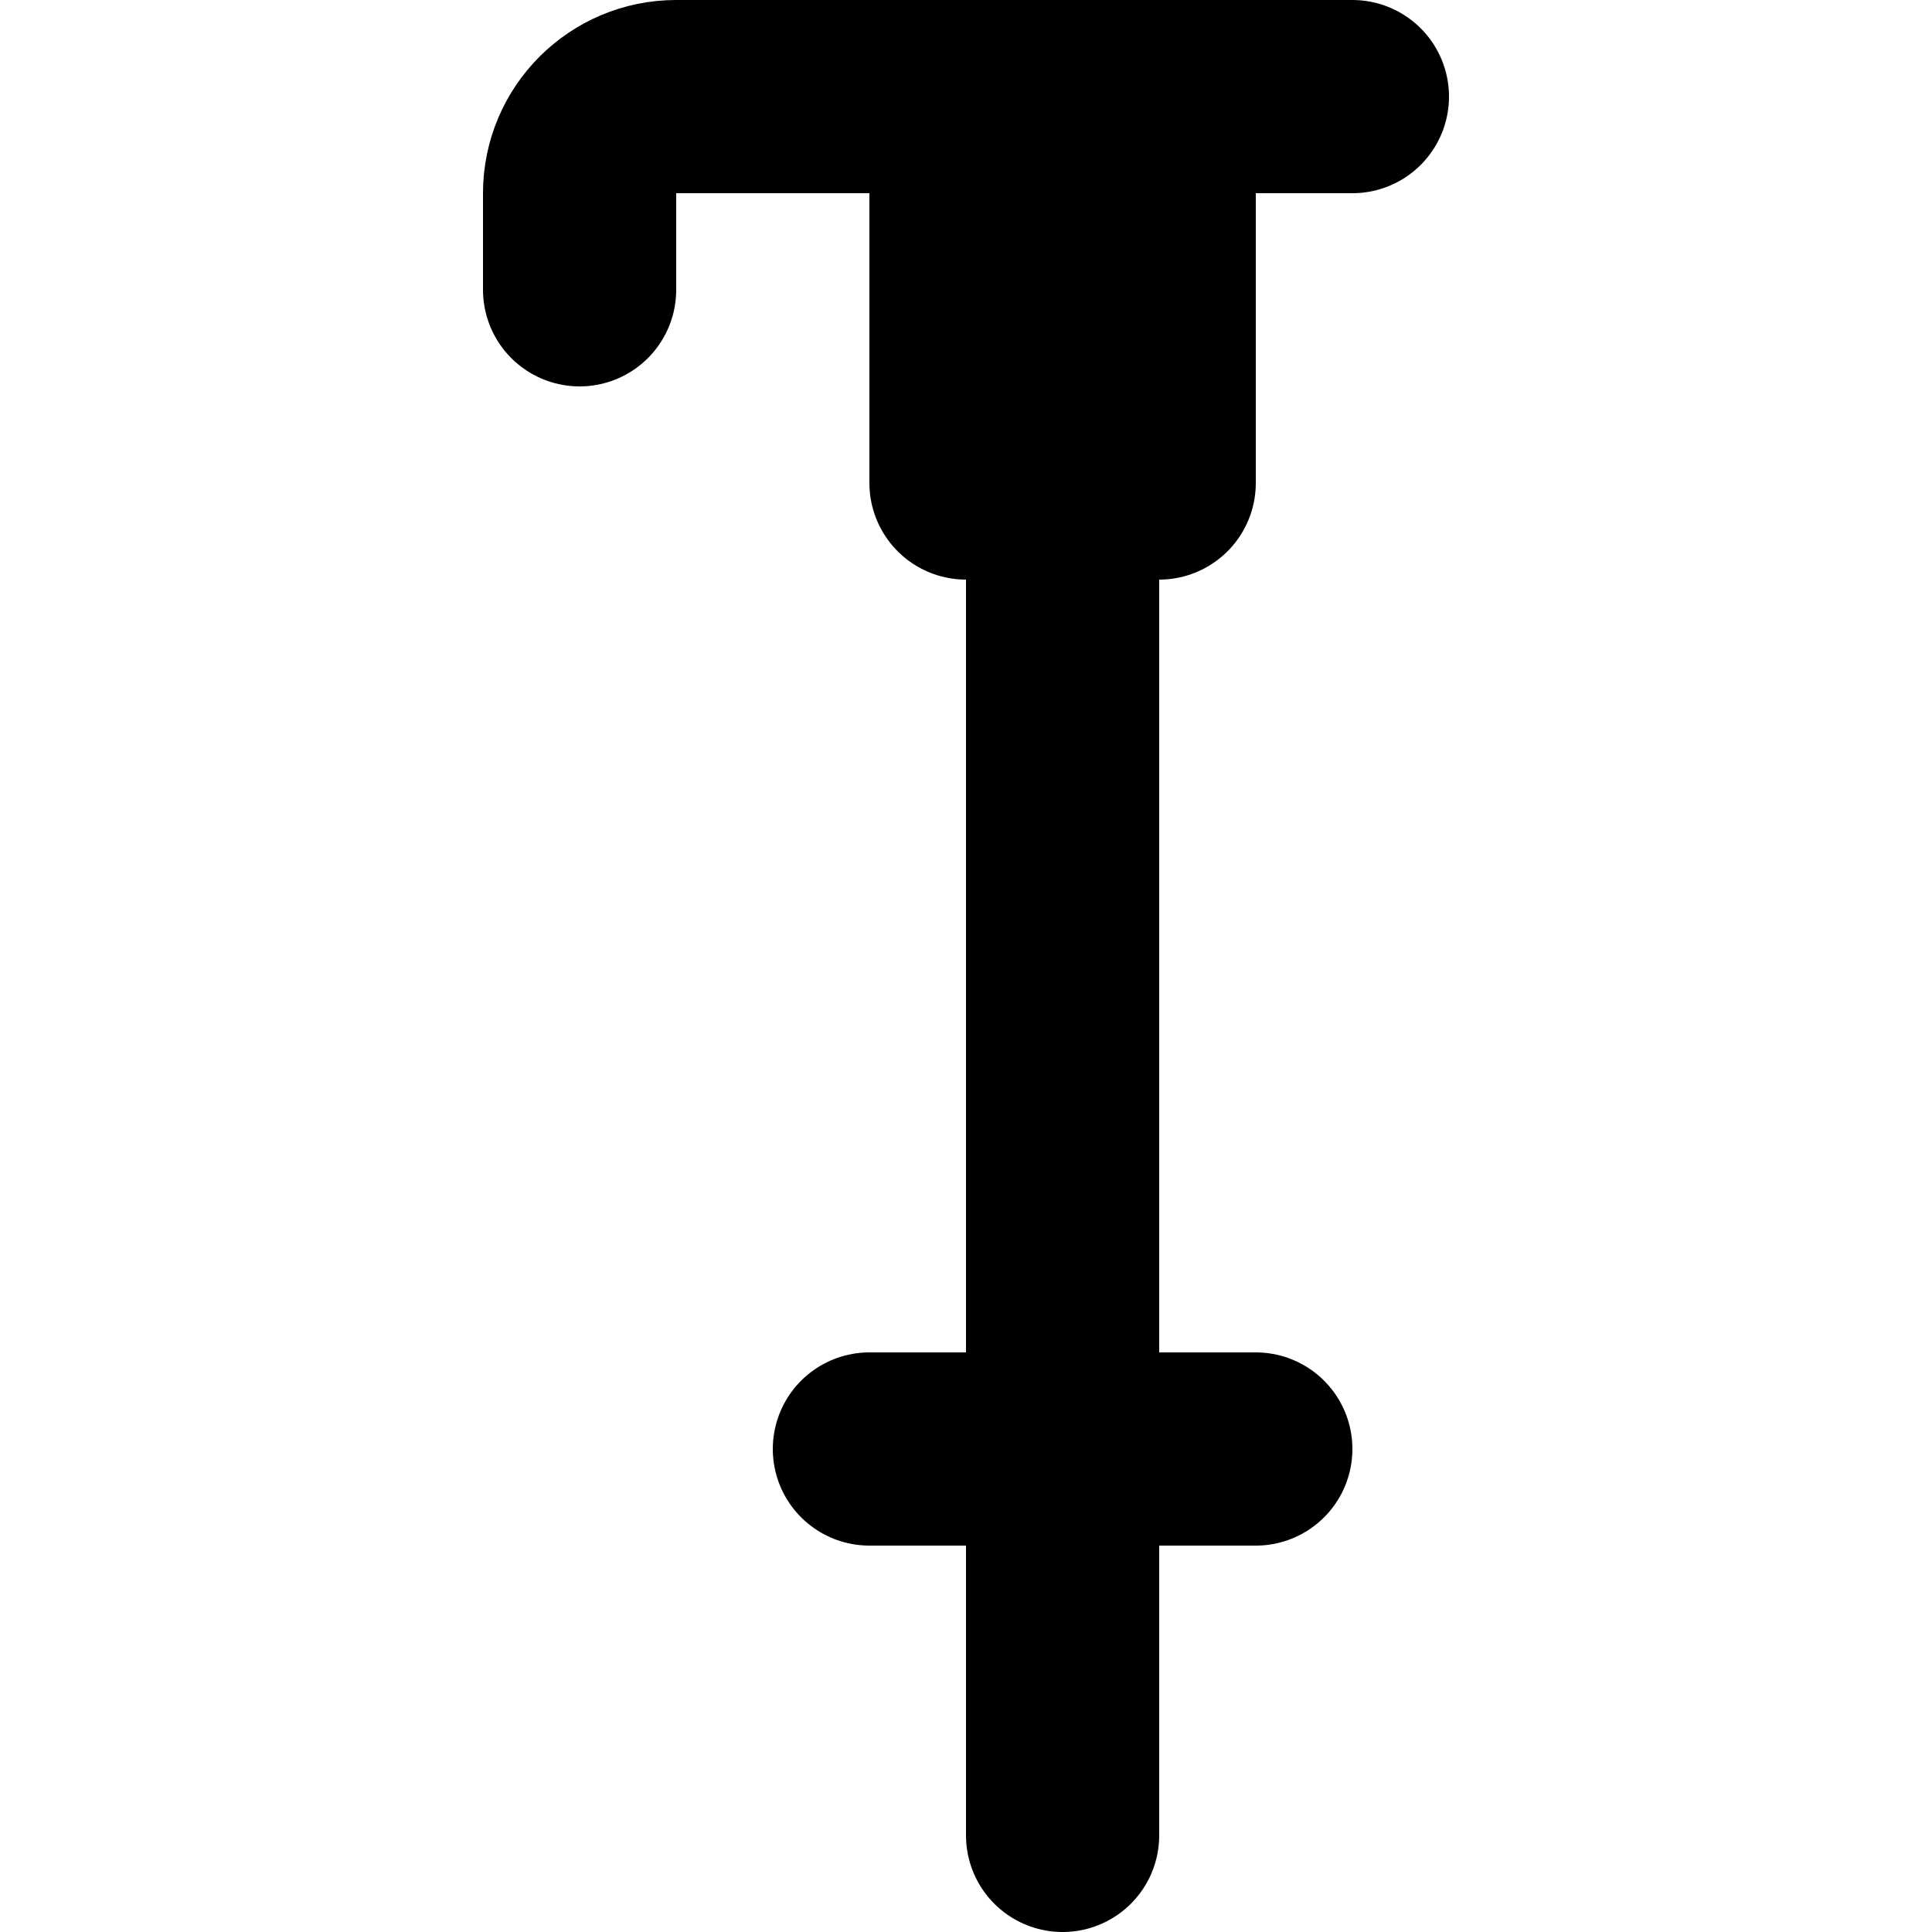
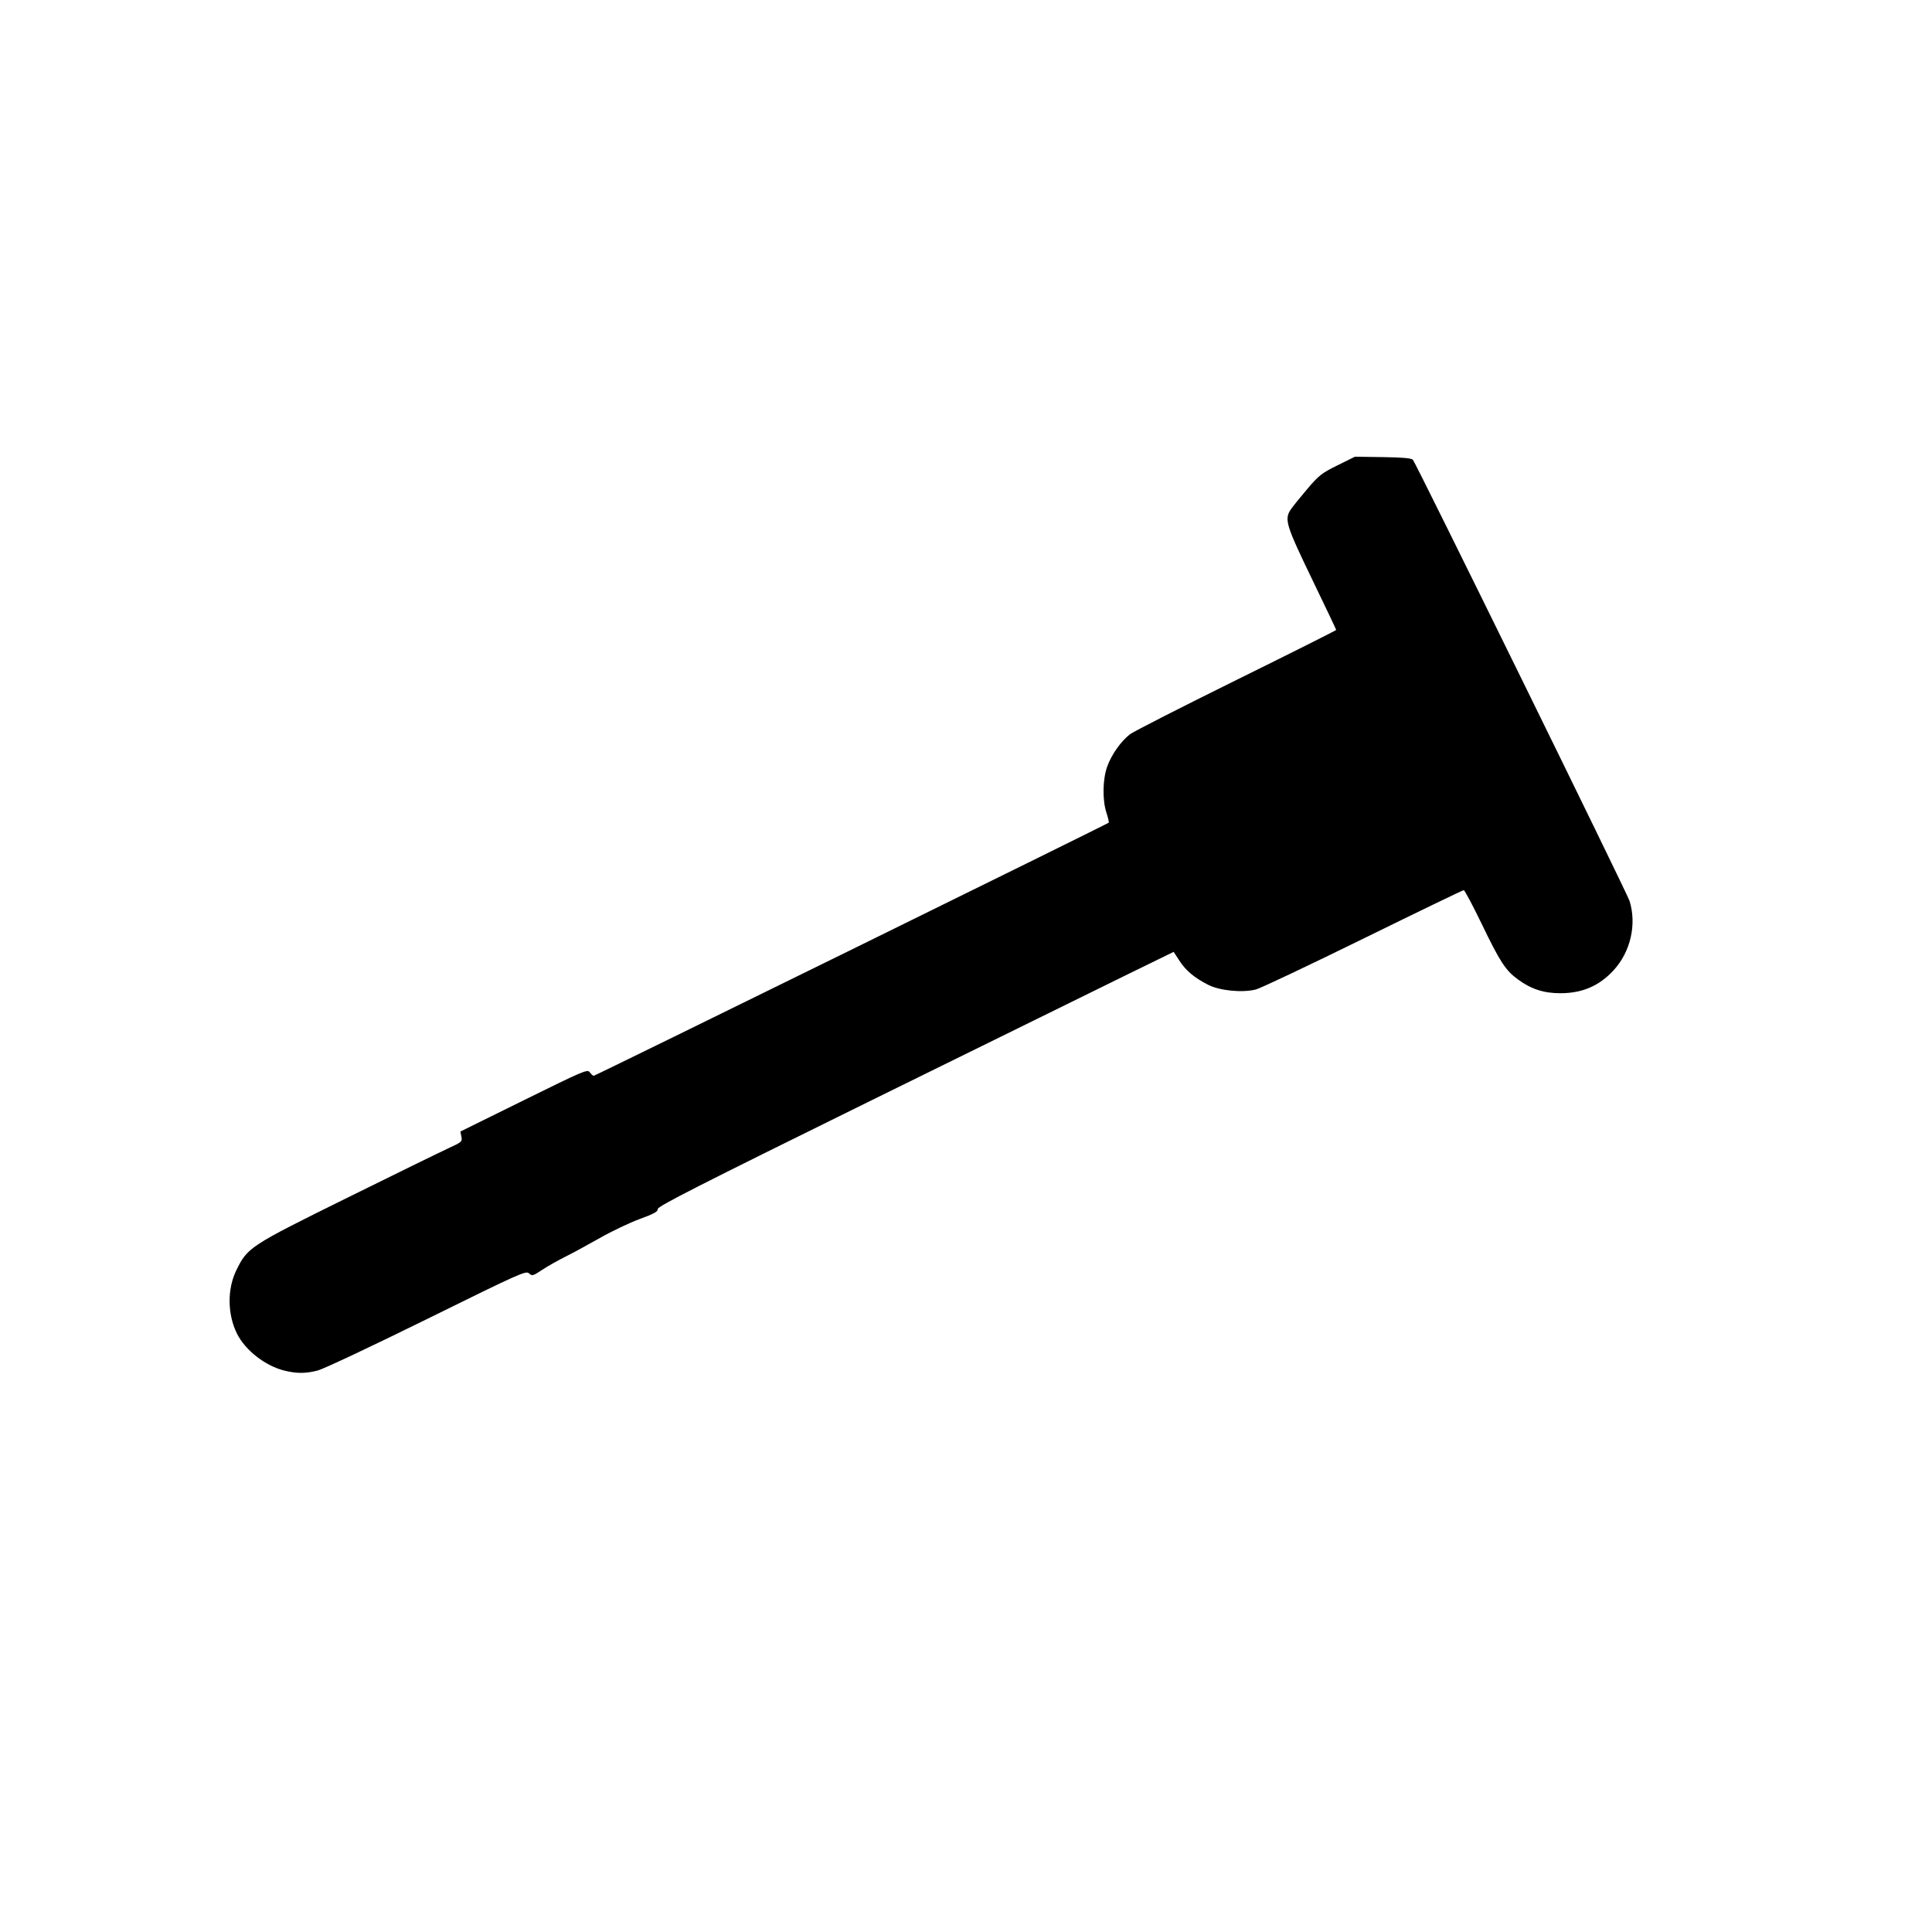
- <svg xmlns="http://www.w3.org/2000/svg" width="800px" height="800px" viewBox="-5 0 20 20">
-   <g id="trekking-pole-2" transform="translate(-7 -2)">
-     <rect id="secondary" fill="#2ca9bc" width="2" height="4" transform="translate(14 7) rotate(180)" />
-     <path id="primary" d="M16,3H9A1,1,0,0,0,8,4V5" fill="none" stroke="#000000" stroke-linecap="round" stroke-linejoin="round" stroke-width="2" />
-     <path id="primary-2" data-name="primary" d="M13,21V7m2,10H11M12,7h2V3H12Z" fill="none" stroke="#000000" stroke-linecap="round" stroke-linejoin="round" stroke-width="2" />
+ <svg xmlns="http://www.w3.org/2000/svg" version="1.1" id="svg288" width="1143.467" height="1143.467" viewBox="0 0 1143.467 1143.467">
+   <defs id="defs292" />
+   <g id="g294">
+     <path style="fill:#000000;stroke-width:1.067" d="m 168.434,811.231 c -11.373,-2.766 -23.269,-12.022 -28.185,-21.933 -5.692,-11.475 -5.82,-26.428 -0.321,-37.598 6.619,-13.445 7.876,-14.266 65.306,-42.651 28.453,-14.063 55.496,-27.299 60.095,-29.413 8.015,-3.684 8.336,-3.97 7.753,-6.885 l -0.608,-3.042 37.58,-18.545 c 35.837,-17.685 37.648,-18.451 39.044,-16.5 0.805,1.125 1.848,2.046 2.318,2.046 0.88,0 303.911,-148.937 304.761,-149.787 0.261,-0.261 -0.321,-2.87 -1.293,-5.798 -2.463,-7.415 -2.304,-19.674 0.353,-27.233 2.502,-7.119 8.19,-15.22 13.562,-19.318 2.113,-1.611 30.435,-16.057 62.938,-32.101 32.503,-16.044 59.097,-29.382 59.097,-29.64 0,-0.258 -6.48,-13.888 -14.4,-30.29 -15.304,-31.692 -16.352,-35.116 -12.528,-40.931 1.024,-1.557 5.352,-6.941 9.619,-11.966 7.081,-8.339 8.657,-9.58 18.069,-14.237 l 10.311,-5.101 16.528,0.235 c 11.79,0.168 16.895,0.626 17.808,1.6 1.764,1.881 126.789,256.458 128.227,261.098 4.319,13.937 0.575,30.155 -9.478,41.062 -8.486,9.206 -18.461,13.514 -31.357,13.541 -9.946,0.021 -17.423,-2.408 -25.335,-8.23 -7.26,-5.342 -10.471,-10.274 -21.336,-32.773 -5.312,-11 -10.101,-20 -10.642,-20 -0.541,0 -27.369,12.959 -59.619,28.797 -32.25,15.839 -60.784,29.338 -63.409,29.999 -8.041,2.025 -21.366,0.723 -28.192,-2.754 -8.246,-4.2 -13.26,-8.408 -17.126,-14.374 l -3.334,-5.145 -28.97,14.156 c -15.934,7.786 -84.65,41.582 -152.704,75.103 -99.377,48.95 -123.719,61.338 -123.661,62.934 0.057,1.566 -2.204,2.82 -10.667,5.916 -5.906,2.161 -16.499,7.204 -23.539,11.207 -7.04,4.003 -16.348,9.047 -20.685,11.209 -4.337,2.162 -10.461,5.641 -13.609,7.732 -5.391,3.58 -5.838,3.697 -7.689,2.023 -1.858,-1.681 -5.128,-0.217 -60.423,27.057 -32.152,15.859 -61.214,29.548 -64.581,30.421 -7.189,1.863 -12.347,1.891 -19.68,0.108 z" id="path352" />
  </g>
</svg>
